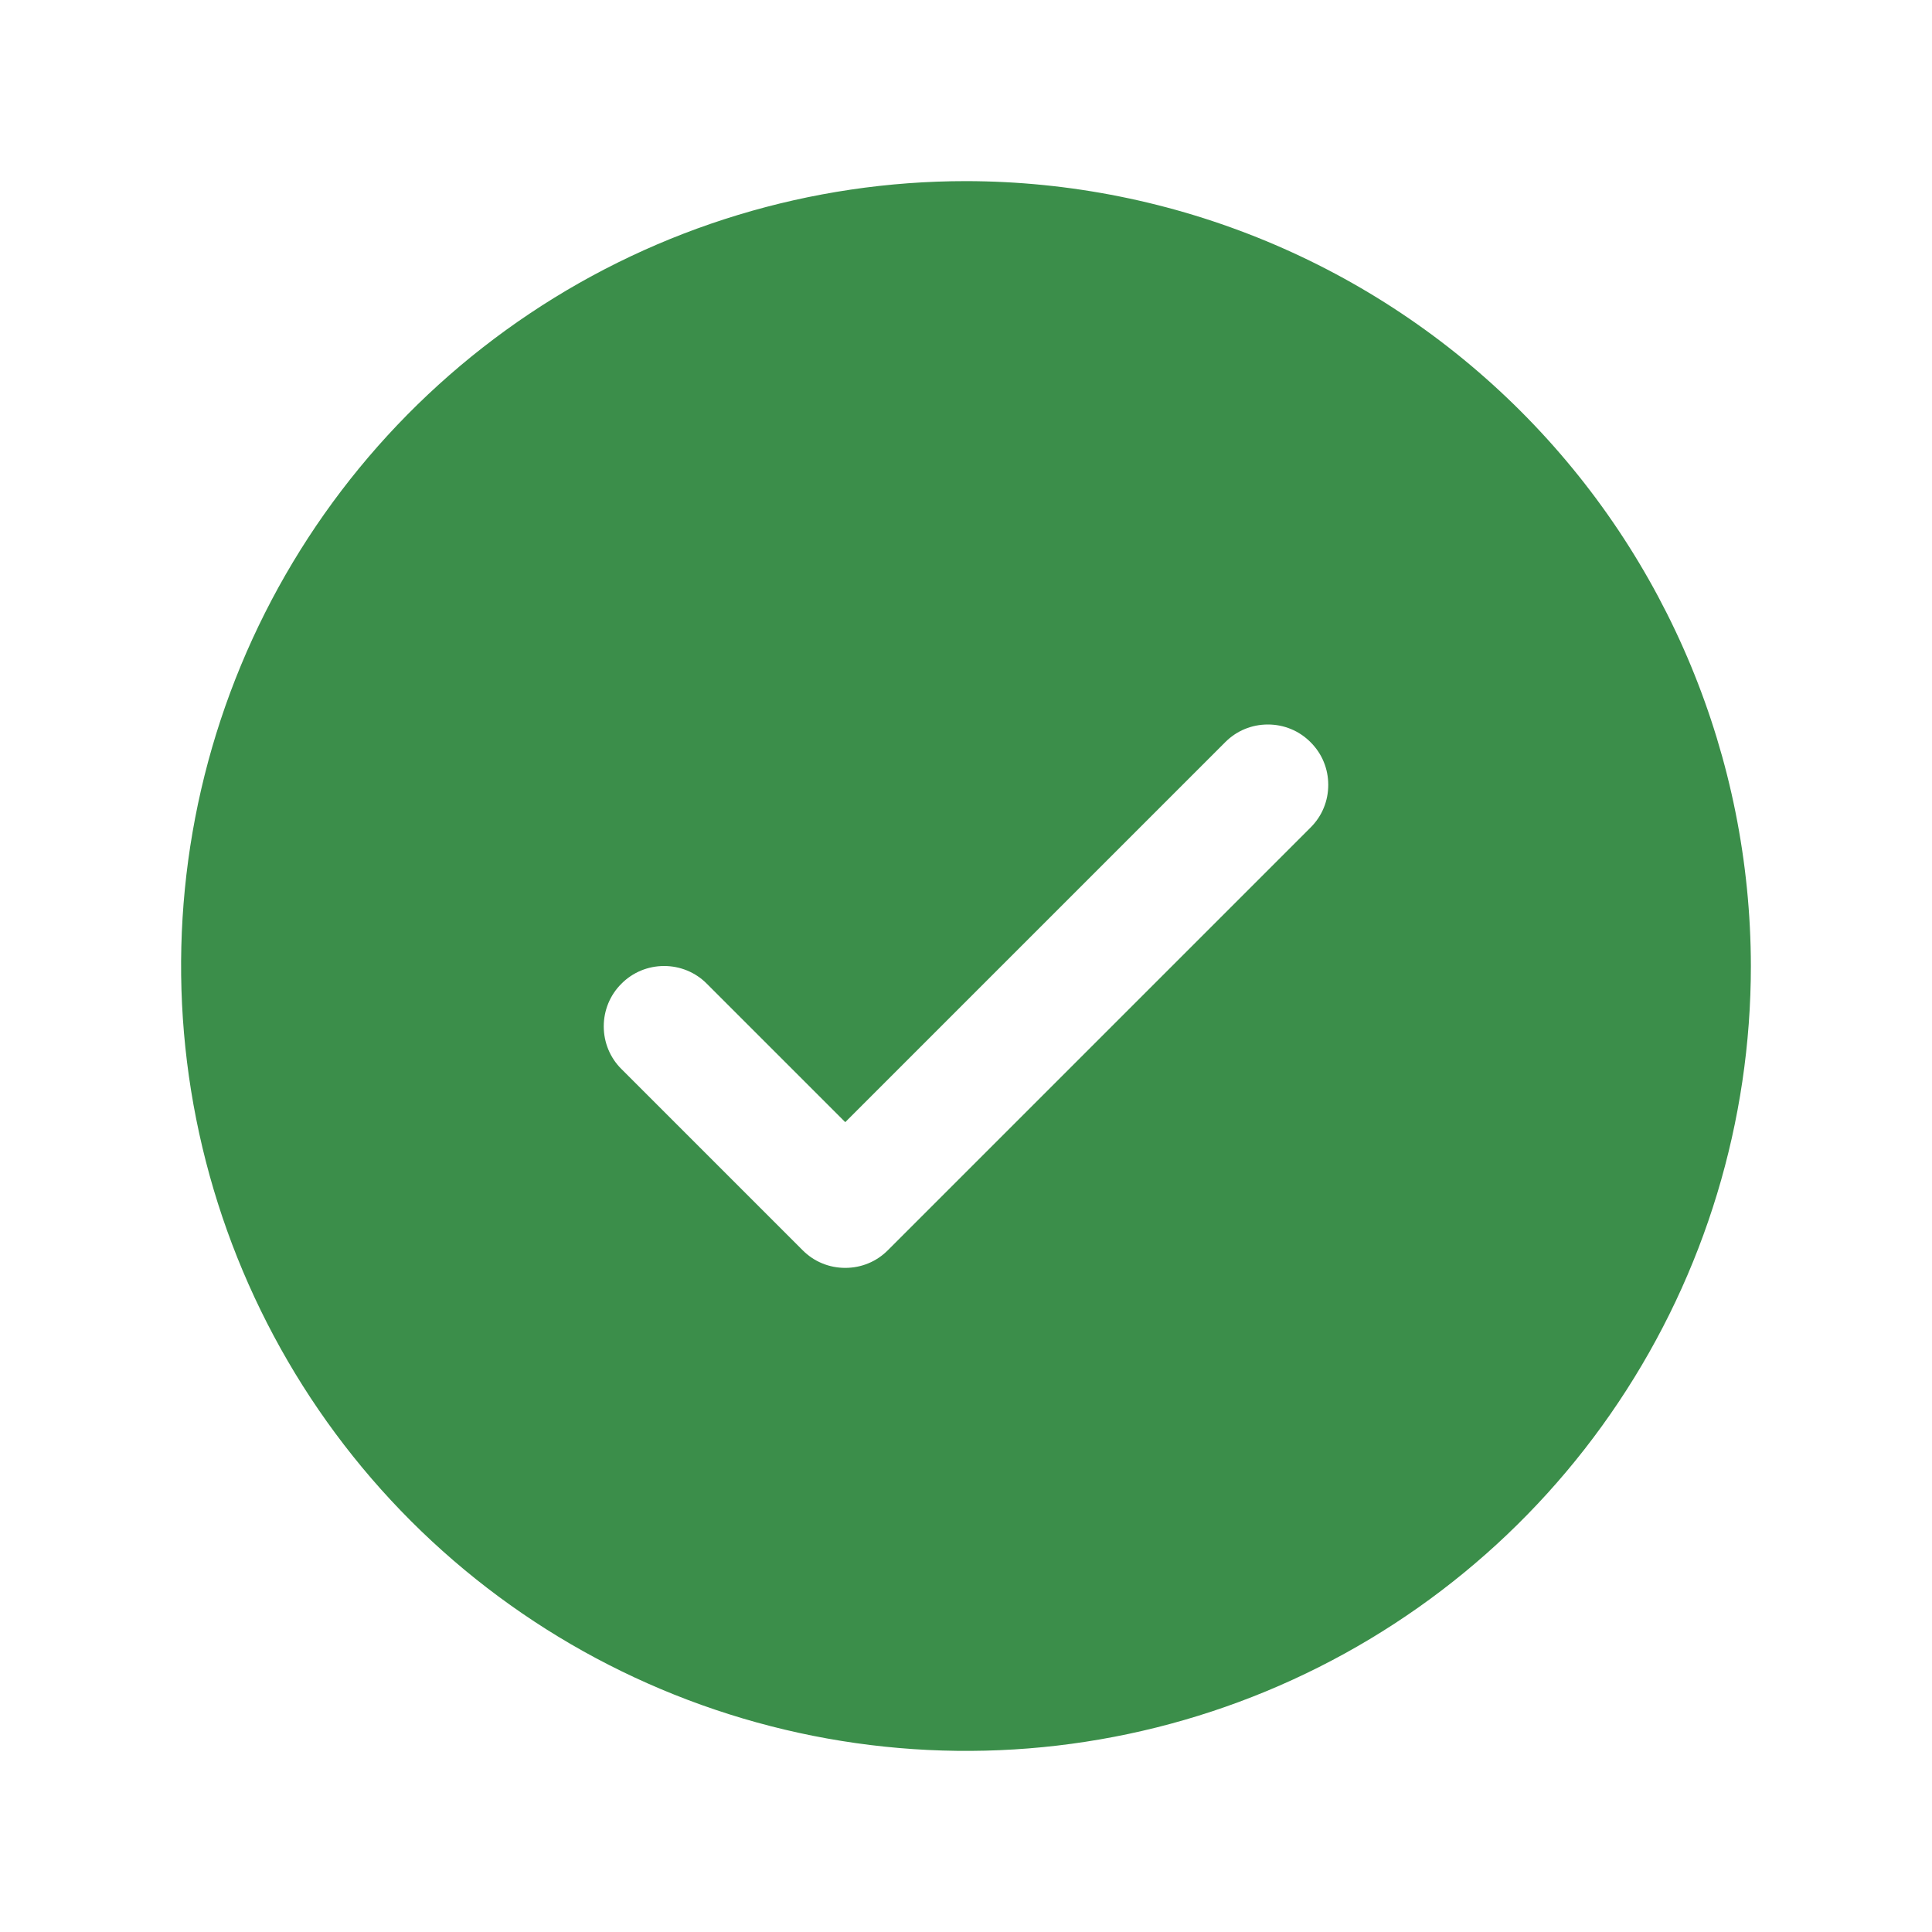
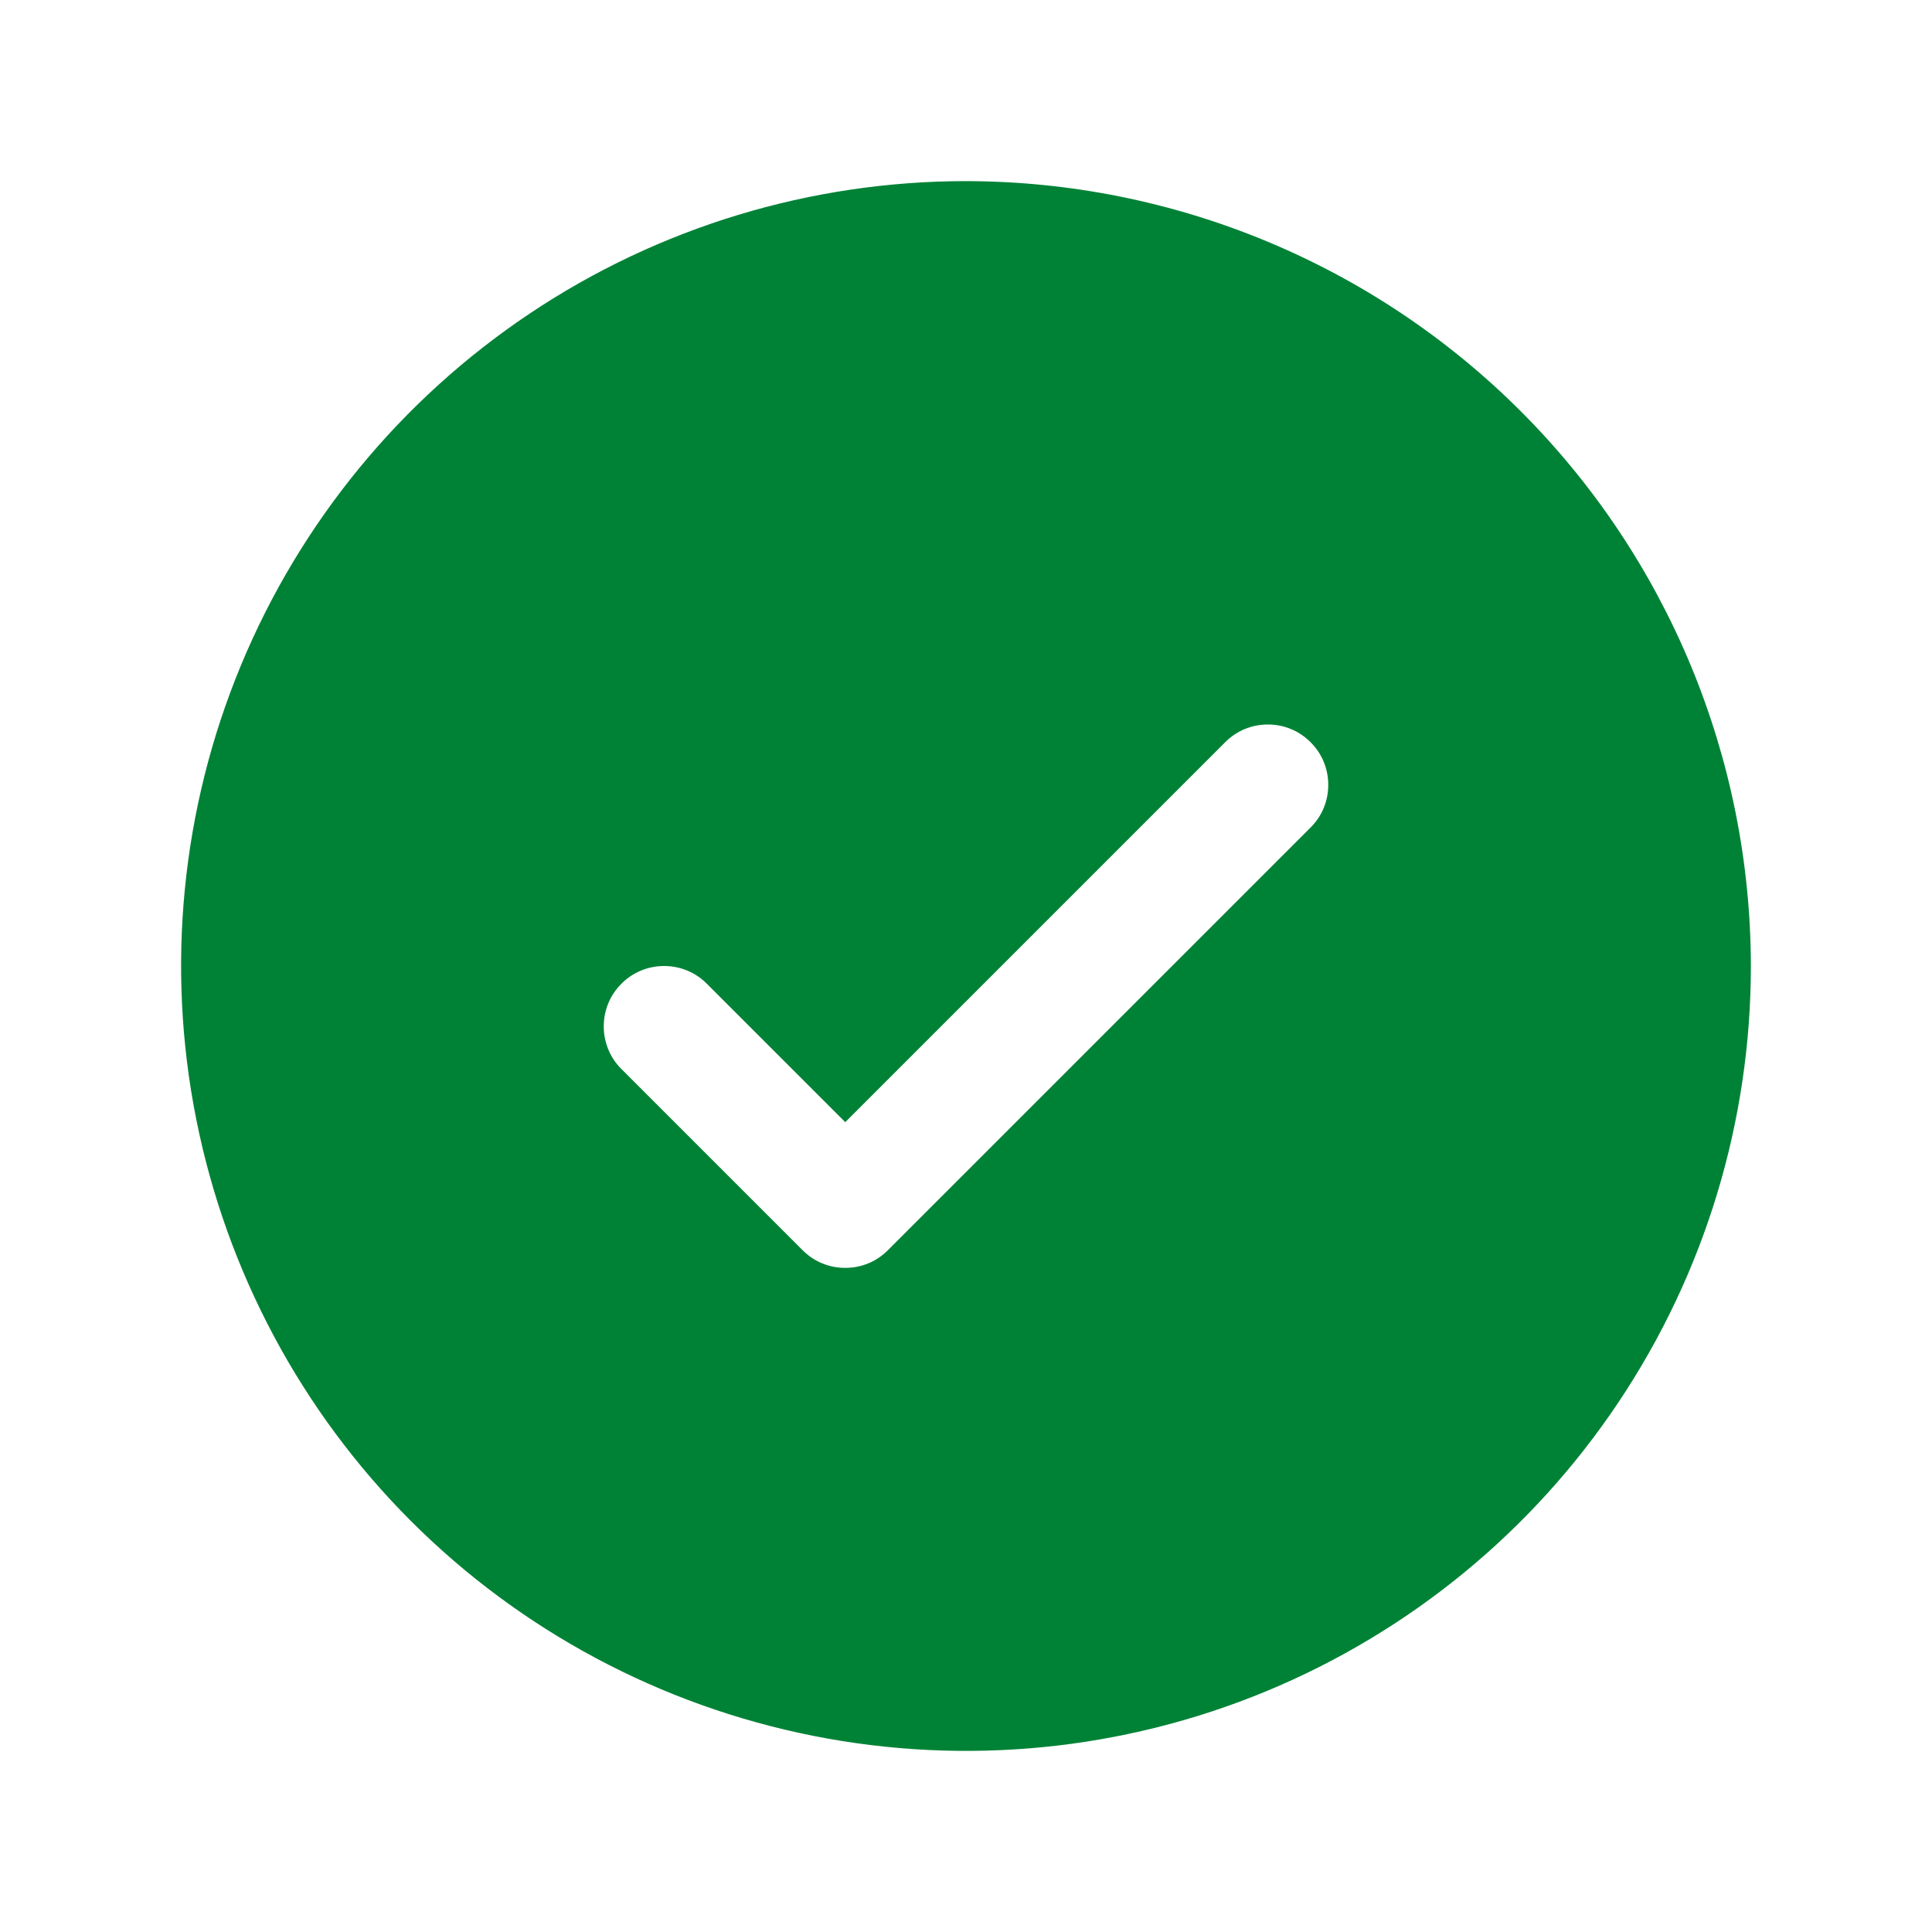
<svg xmlns="http://www.w3.org/2000/svg" preserveAspectRatio="none" overflow="visible" style="display: block;" width="14.08" height="14.08" viewBox="0 0 14.08 14.08" fill="none">
  <g id="CheckCircle">
-     <path id="Vector" d="M7.04 1.32C5.909 1.32 4.803 1.655 3.862 2.284C2.921 2.913 2.188 3.806 1.755 4.851C1.322 5.896 1.209 7.046 1.43 8.156C1.651 9.265 2.195 10.285 2.995 11.085C3.795 11.885 4.815 12.429 5.924 12.65C7.034 12.871 8.184 12.758 9.229 12.325C10.274 11.892 11.168 11.159 11.796 10.218C12.425 9.277 12.76 8.171 12.76 7.04C12.758 5.523 12.155 4.069 11.083 2.997C10.011 1.925 8.557 1.322 7.04 1.32ZM9.551 6.031L6.471 9.111C6.43 9.152 6.382 9.185 6.328 9.207C6.275 9.229 6.218 9.24 6.16 9.24C6.102 9.24 6.045 9.229 5.992 9.207C5.938 9.185 5.89 9.152 5.849 9.111L4.529 7.791C4.446 7.709 4.4 7.597 4.4 7.48C4.4 7.363 4.446 7.251 4.529 7.169C4.611 7.086 4.723 7.04 4.84 7.04C4.957 7.04 5.069 7.086 5.151 7.169L6.16 8.178L8.929 5.409C8.97 5.368 9.018 5.335 9.072 5.313C9.125 5.291 9.182 5.28 9.24 5.28C9.298 5.28 9.355 5.291 9.408 5.313C9.462 5.335 9.51 5.368 9.551 5.409C9.592 5.45 9.625 5.498 9.647 5.552C9.669 5.605 9.68 5.662 9.68 5.72C9.68 5.778 9.669 5.835 9.647 5.888C9.625 5.942 9.592 5.99 9.551 6.031Z" fill="#3B8E4A" />
+     <path id="Vector" d="M7.04 1.32C5.909 1.32 4.803 1.655 3.862 2.284C2.921 2.913 2.188 3.806 1.755 4.851C1.322 5.896 1.209 7.046 1.43 8.156C1.651 9.265 2.195 10.285 2.995 11.085C3.795 11.885 4.815 12.429 5.924 12.65C7.034 12.871 8.184 12.758 9.229 12.325C10.274 11.892 11.168 11.159 11.796 10.218C12.425 9.277 12.76 8.171 12.76 7.04C12.758 5.523 12.155 4.069 11.083 2.997C10.011 1.925 8.557 1.322 7.04 1.32ZM9.551 6.031L6.471 9.111C6.43 9.152 6.382 9.185 6.328 9.207C6.275 9.229 6.218 9.24 6.16 9.24C6.102 9.24 6.045 9.229 5.992 9.207C5.938 9.185 5.89 9.152 5.849 9.111L4.529 7.791C4.446 7.709 4.4 7.597 4.4 7.48C4.4 7.363 4.446 7.251 4.529 7.169C4.611 7.086 4.723 7.04 4.84 7.04C4.957 7.04 5.069 7.086 5.151 7.169L6.16 8.178L8.929 5.409C8.97 5.368 9.018 5.335 9.072 5.313C9.125 5.291 9.182 5.28 9.24 5.28C9.298 5.28 9.355 5.291 9.408 5.313C9.462 5.335 9.51 5.368 9.551 5.409C9.592 5.45 9.625 5.498 9.647 5.552C9.669 5.605 9.68 5.662 9.68 5.72C9.68 5.778 9.669 5.835 9.647 5.888C9.625 5.942 9.592 5.99 9.551 6.031Z" fill="#008236" />
  </g>
</svg>
